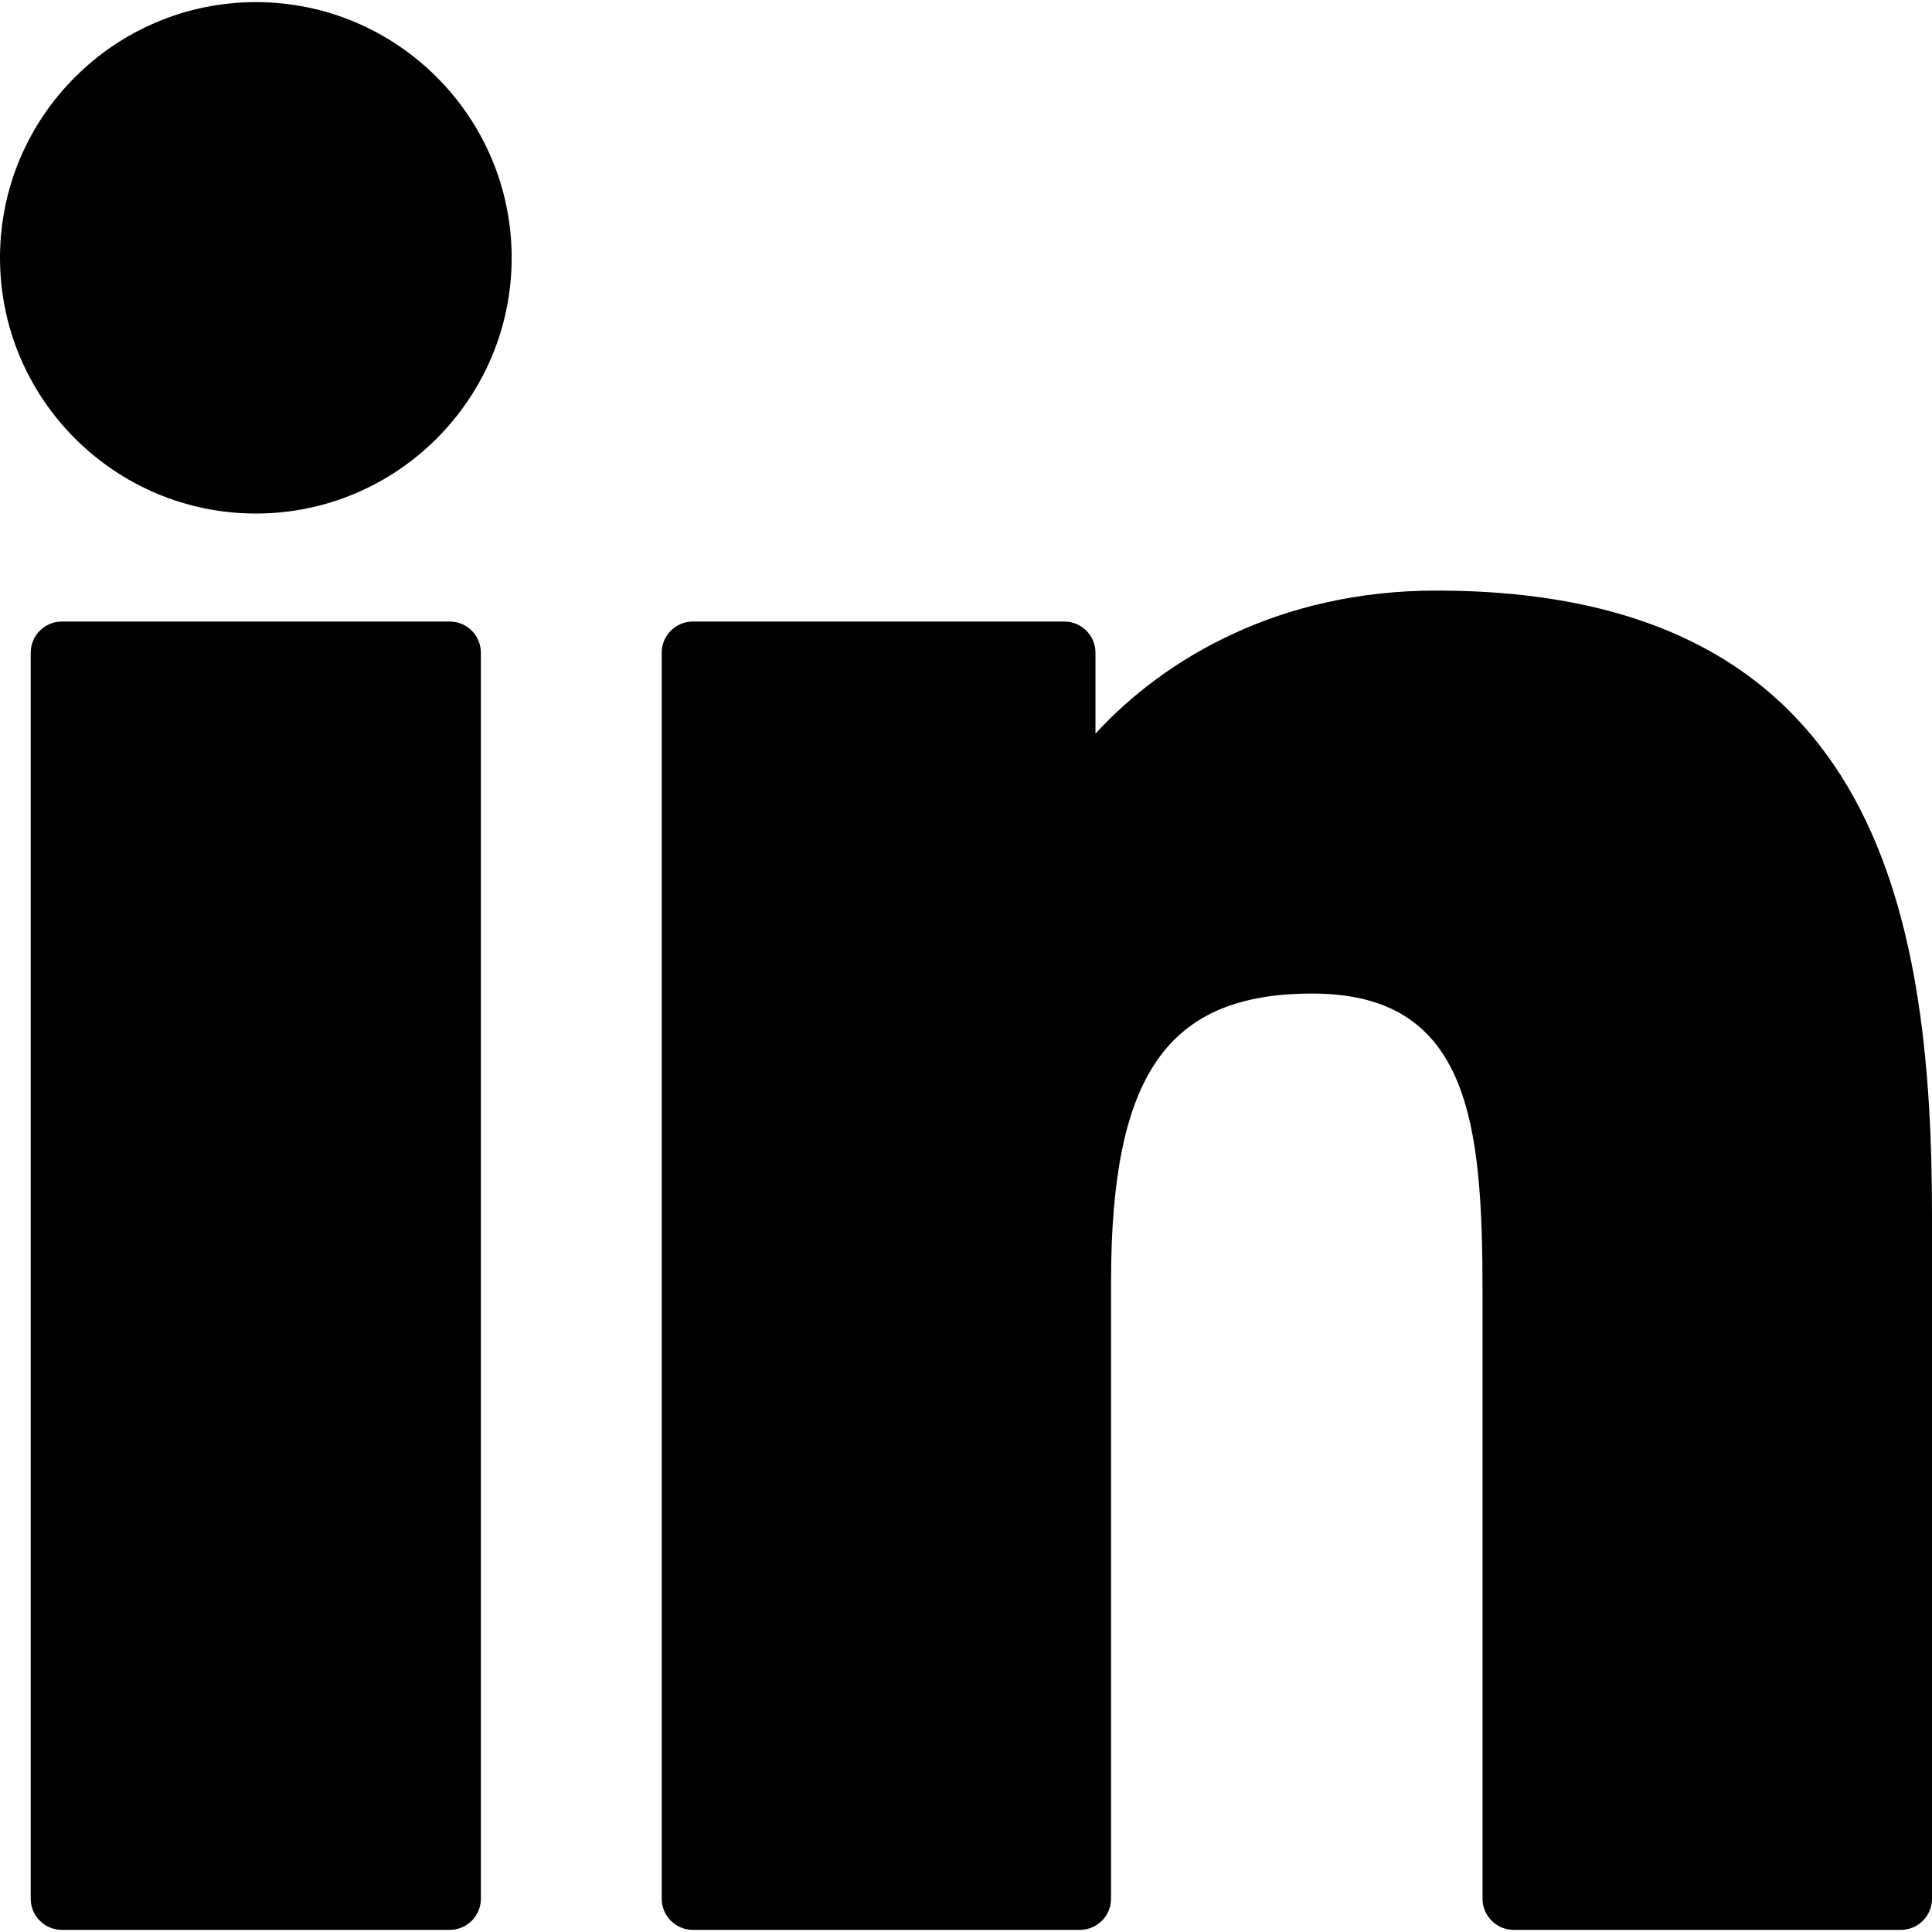
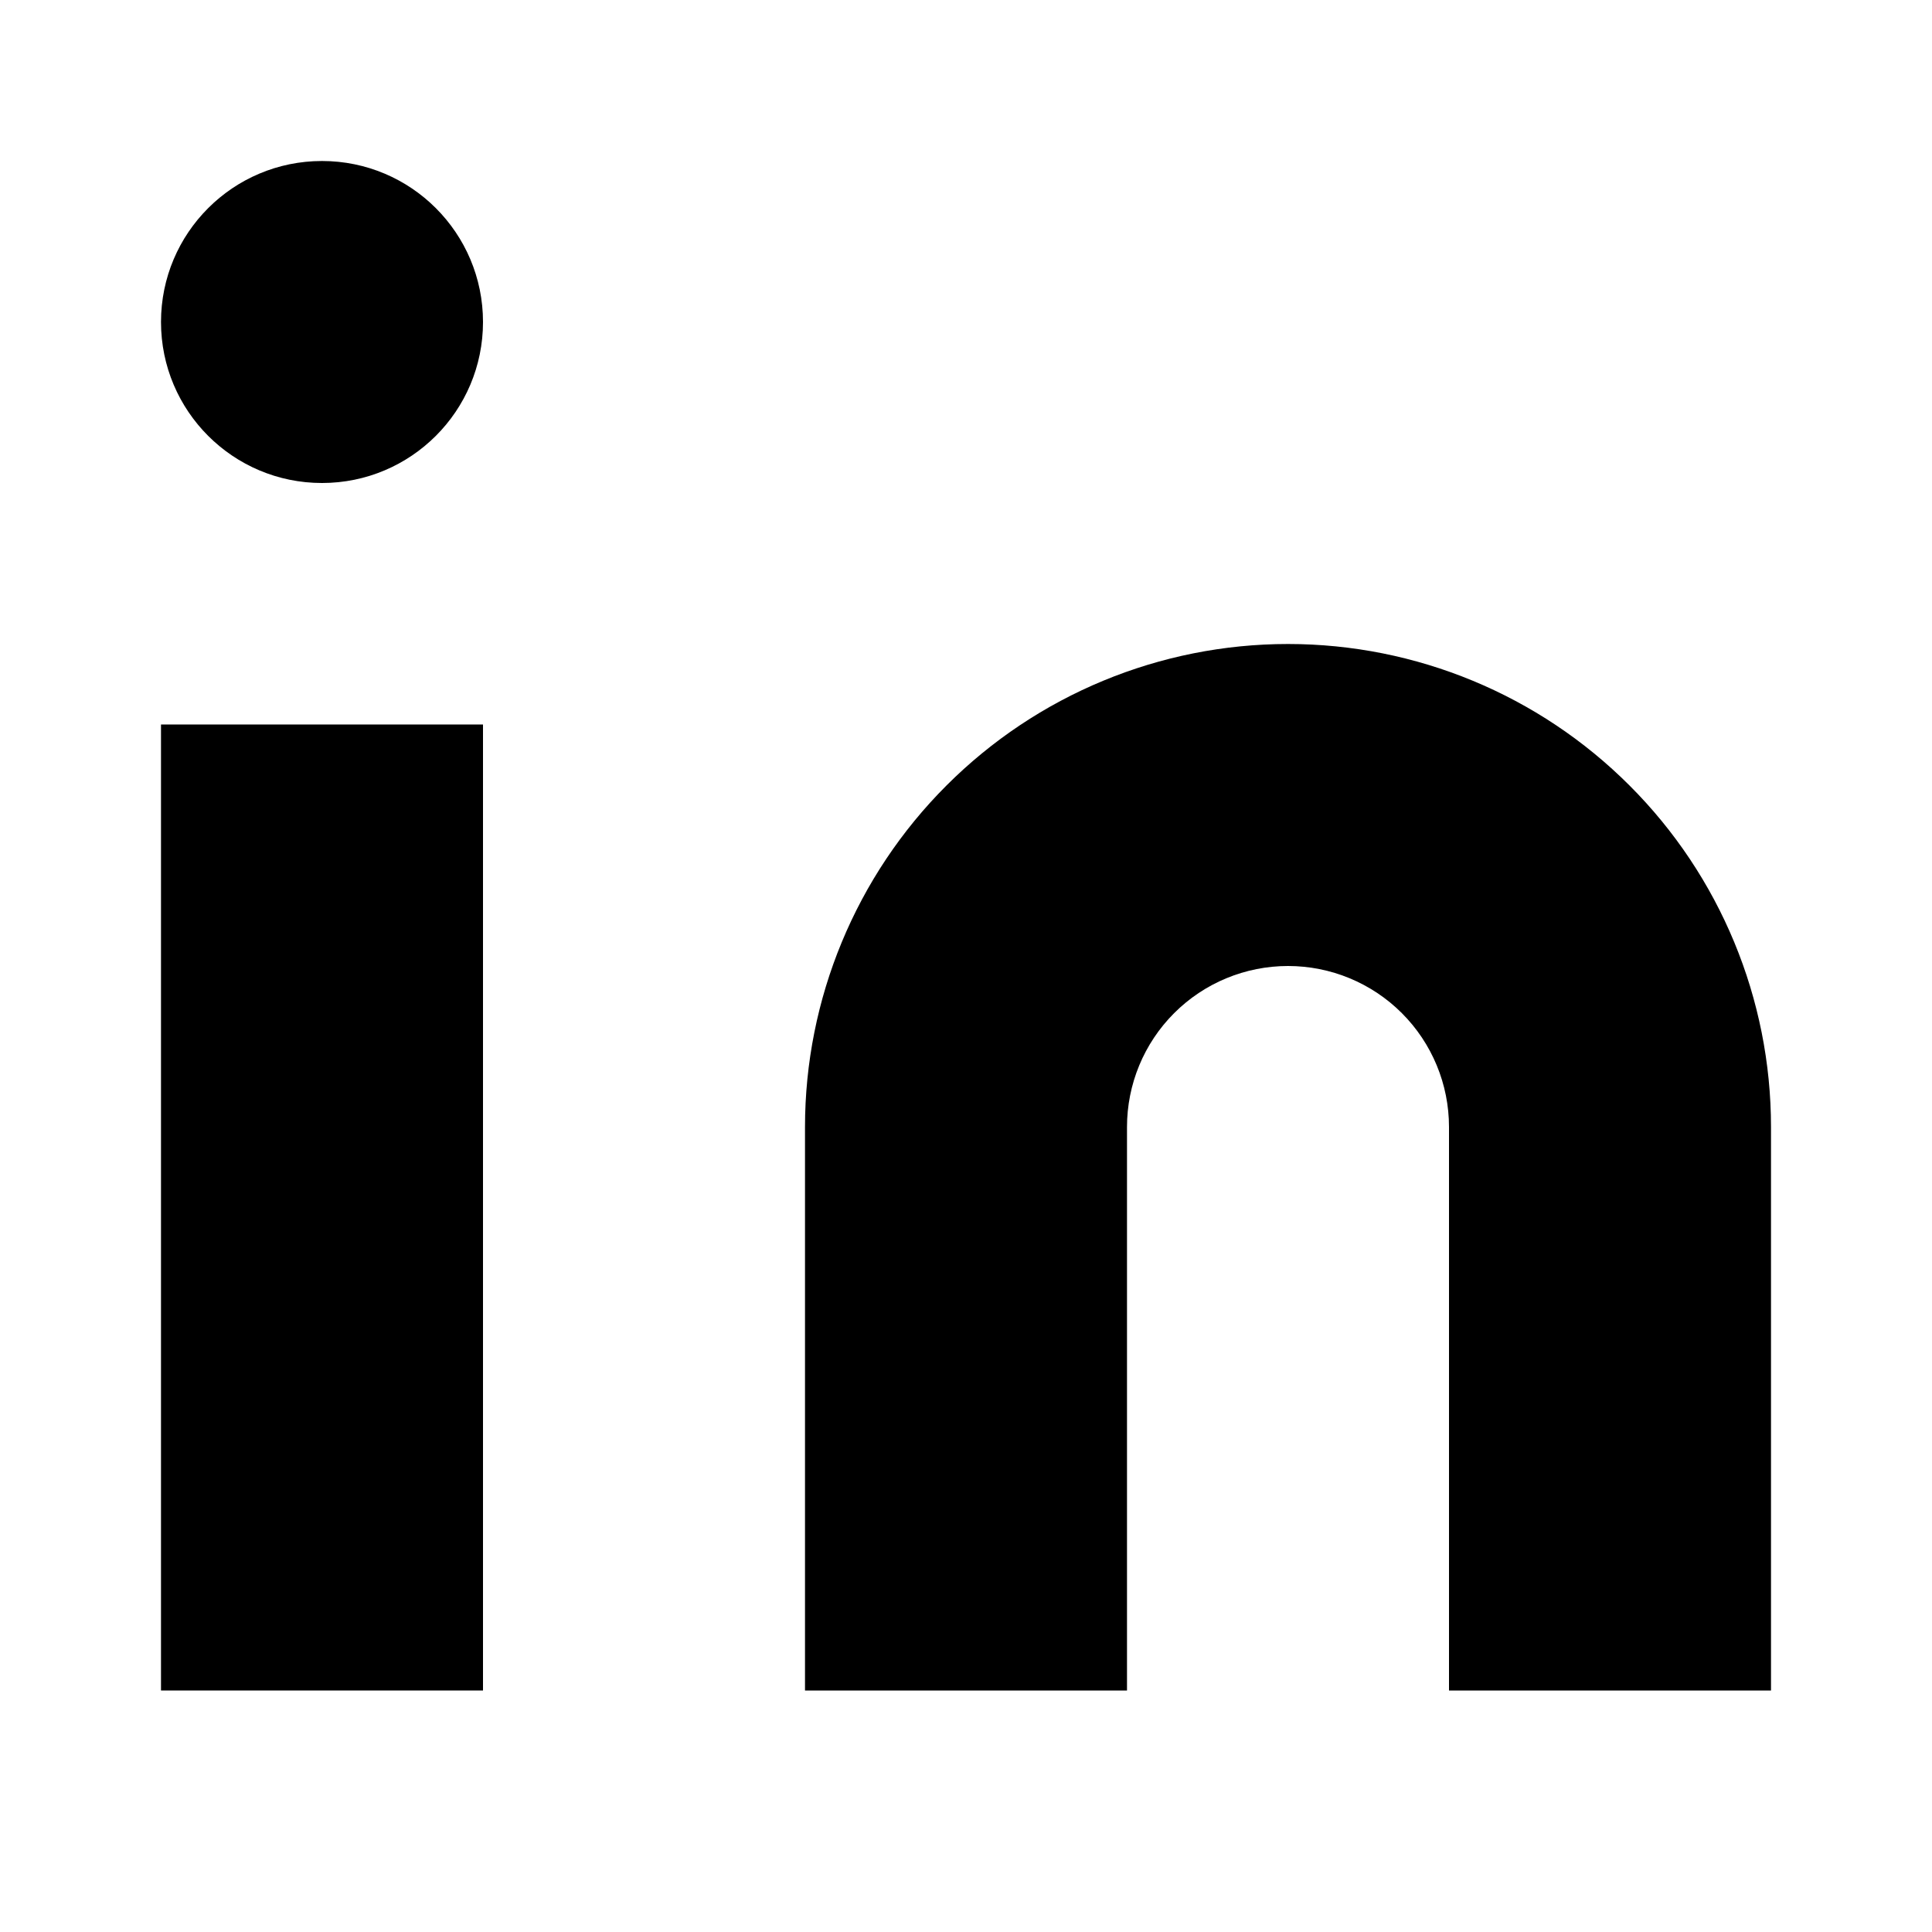
- <svg xmlns="http://www.w3.org/2000/svg" fill="#000000" height="800px" width="800px" version="1.1" id="Layer_1" viewBox="0 0 310 310" xml:space="preserve">
-   <g id="XMLID_801_">
-     <path id="XMLID_802_" d="M72.16,99.73H9.927c-2.762,0-5,2.239-5,5v199.928c0,2.762,2.238,5,5,5H72.16c2.762,0,5-2.238,5-5V104.73   C77.16,101.969,74.922,99.73,72.16,99.73z" />
-     <path id="XMLID_803_" d="M41.066,0.341C18.422,0.341,0,18.743,0,41.362C0,63.991,18.422,82.4,41.066,82.4   c22.626,0,41.033-18.41,41.033-41.038C82.1,18.743,63.692,0.341,41.066,0.341z" />
-     <path id="XMLID_804_" d="M230.454,94.761c-24.995,0-43.472,10.745-54.679,22.954V104.73c0-2.761-2.238-5-5-5h-59.599   c-2.762,0-5,2.239-5,5v199.928c0,2.762,2.238,5,5,5h62.097c2.762,0,5-2.238,5-5v-98.918c0-33.333,9.054-46.319,32.29-46.319   c25.306,0,27.317,20.818,27.317,48.034v97.204c0,2.762,2.238,5,5,5H305c2.762,0,5-2.238,5-5V194.995   C310,145.43,300.549,94.761,230.454,94.761z" />
+ <svg xmlns="http://www.w3.org/2000/svg" width="30" height="30" viewBox="0 0 30 30" fill="none">
+   <g id="Linkedin">
+     <g id="Icon">
+       <path d="M20 10C21.989 10 23.897 10.79 25.303 12.197C26.71 13.603 27.5 15.511 27.5 17.5V26.25H22.5V17.5C22.5 16.837 22.237 16.201 21.768 15.732C21.299 15.263 20.663 15 20 15C19.337 15 18.701 15.263 18.232 15.732C17.763 16.201 17.5 16.837 17.5 17.5V26.25H12.5V17.5C12.5 15.511 13.29 13.603 14.697 12.197C16.103 10.79 18.011 10 20 10Z" fill="black" />
+       <path d="M7.5 11.25H2.5V26.25H7.5V11.25Z" fill="black" />
+       <path d="M5 7.5C6.381 7.5 7.5 6.381 7.5 5C7.5 3.619 6.381 2.5 5 2.5C3.619 2.5 2.5 3.619 2.5 5C2.5 6.381 3.619 7.5 5 7.5Z" fill="black" />
+     </g>
  </g>
</svg>
